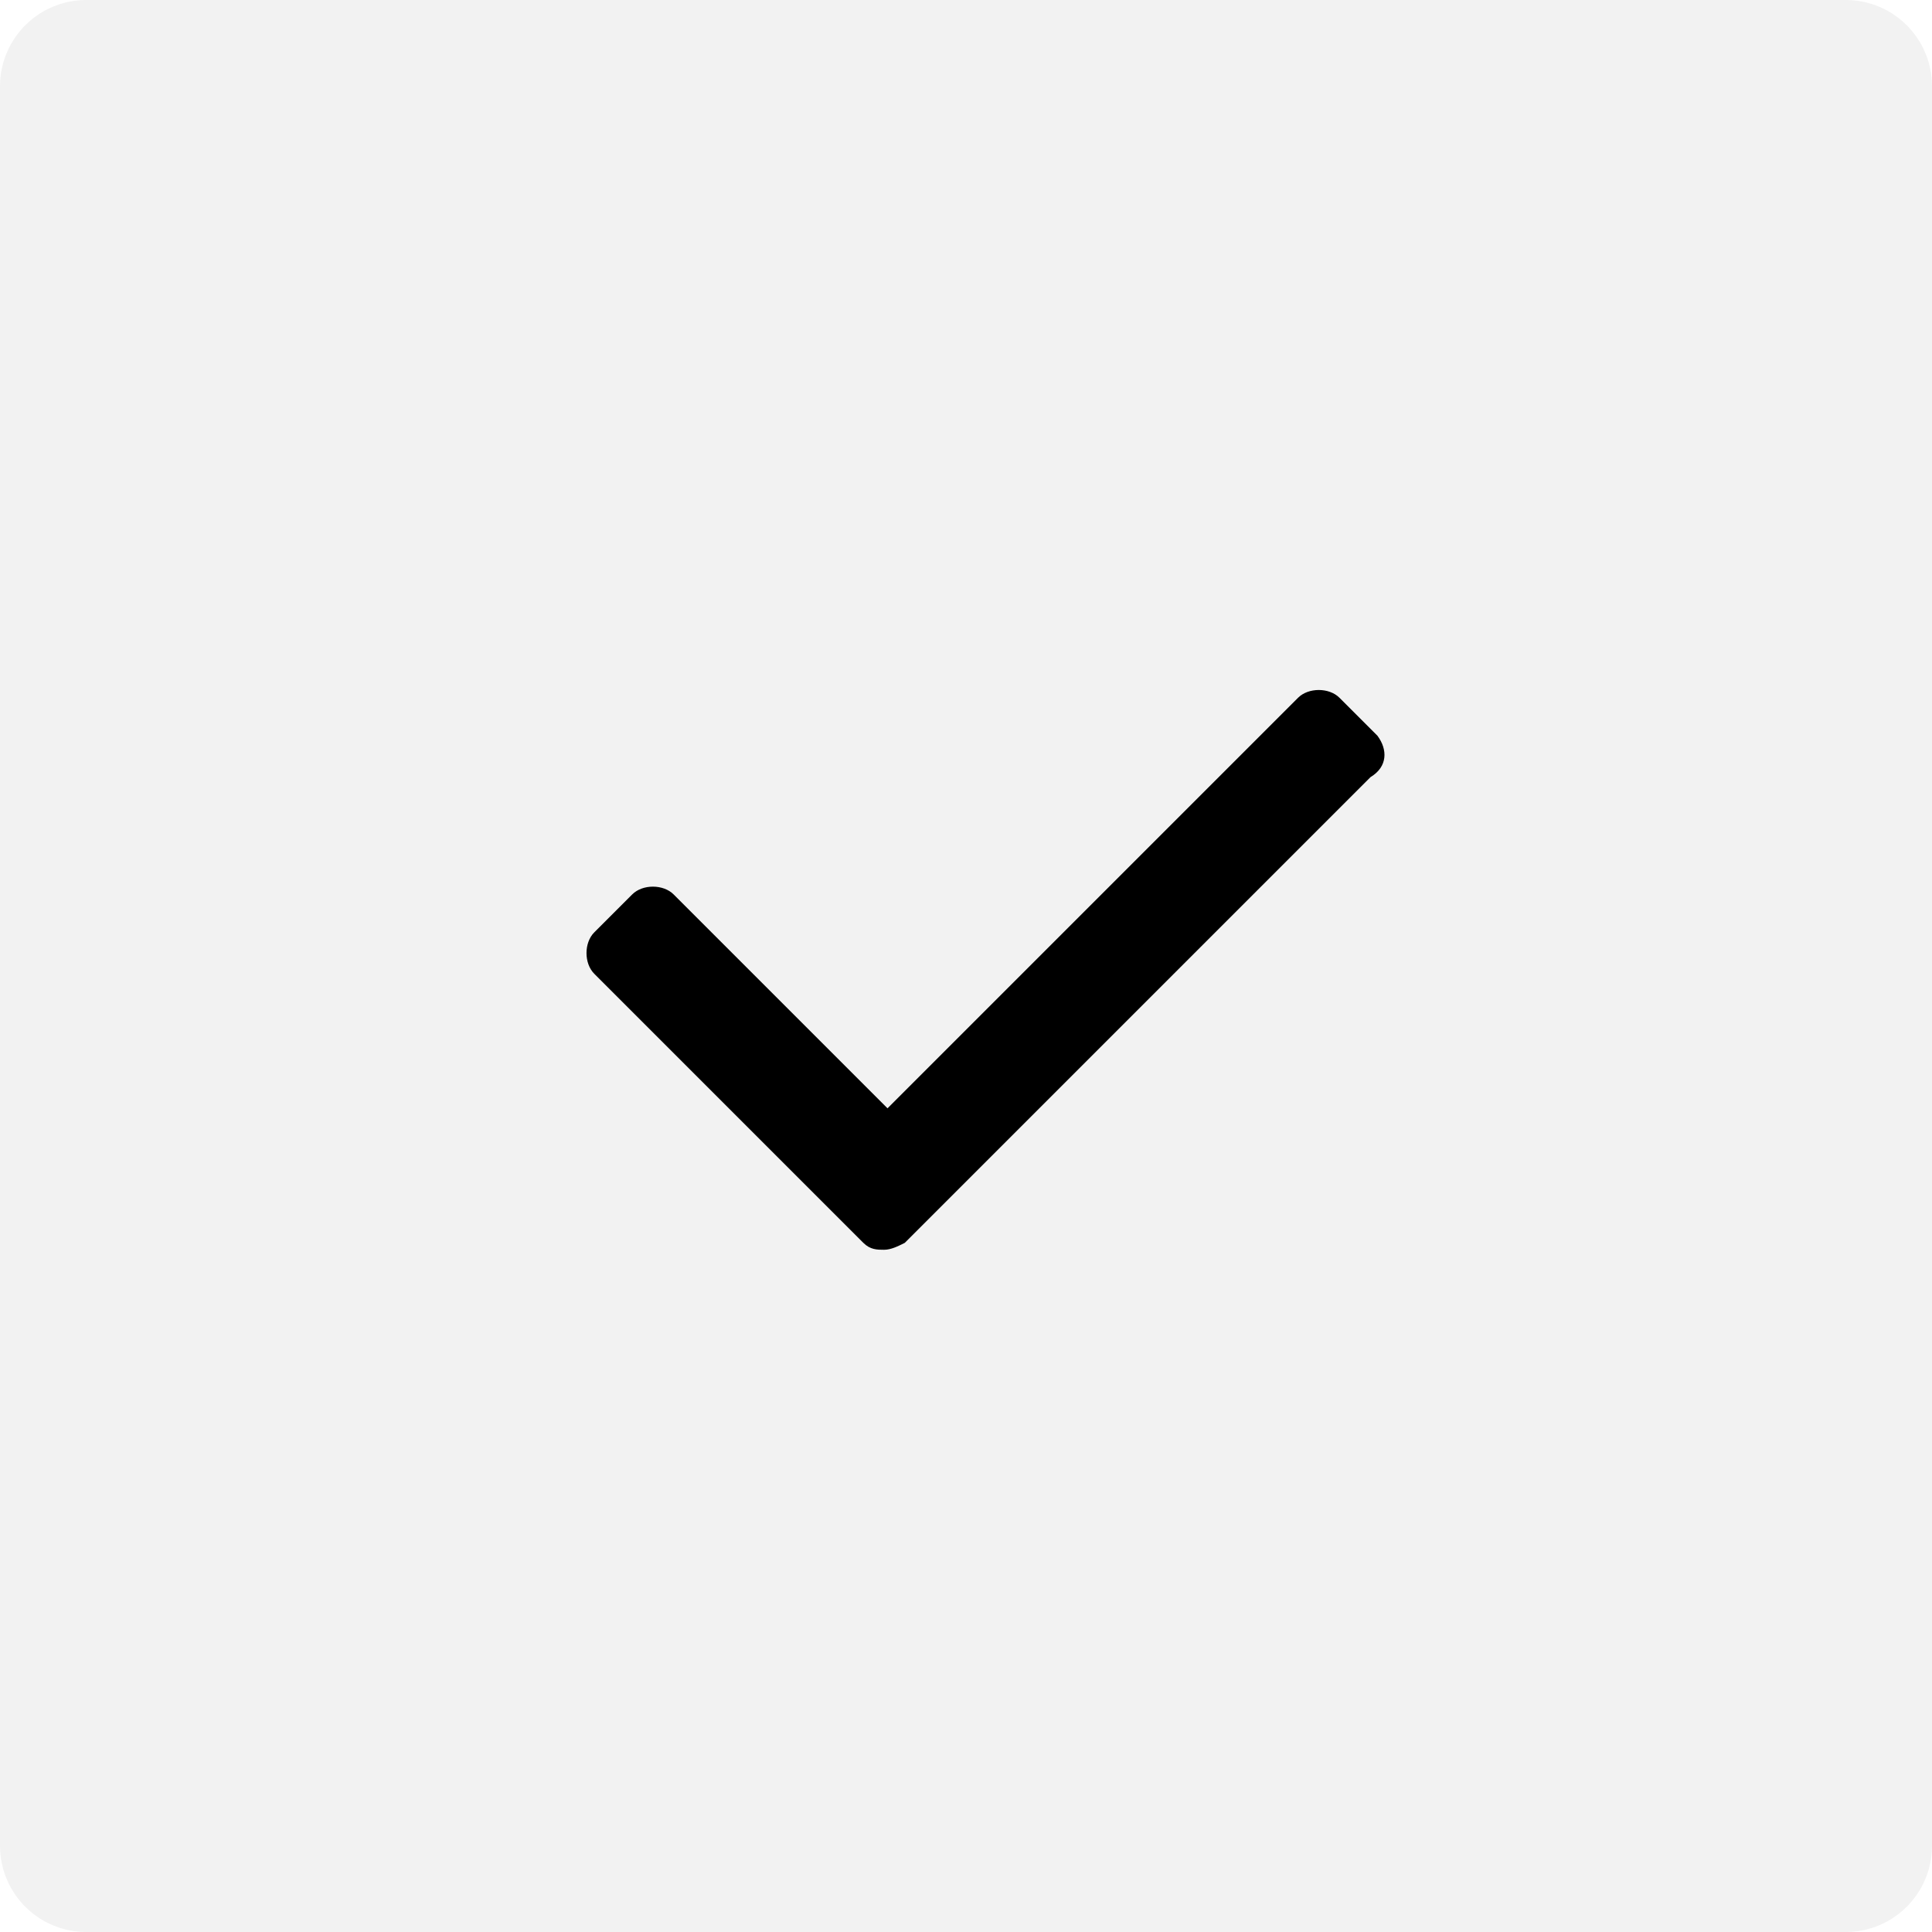
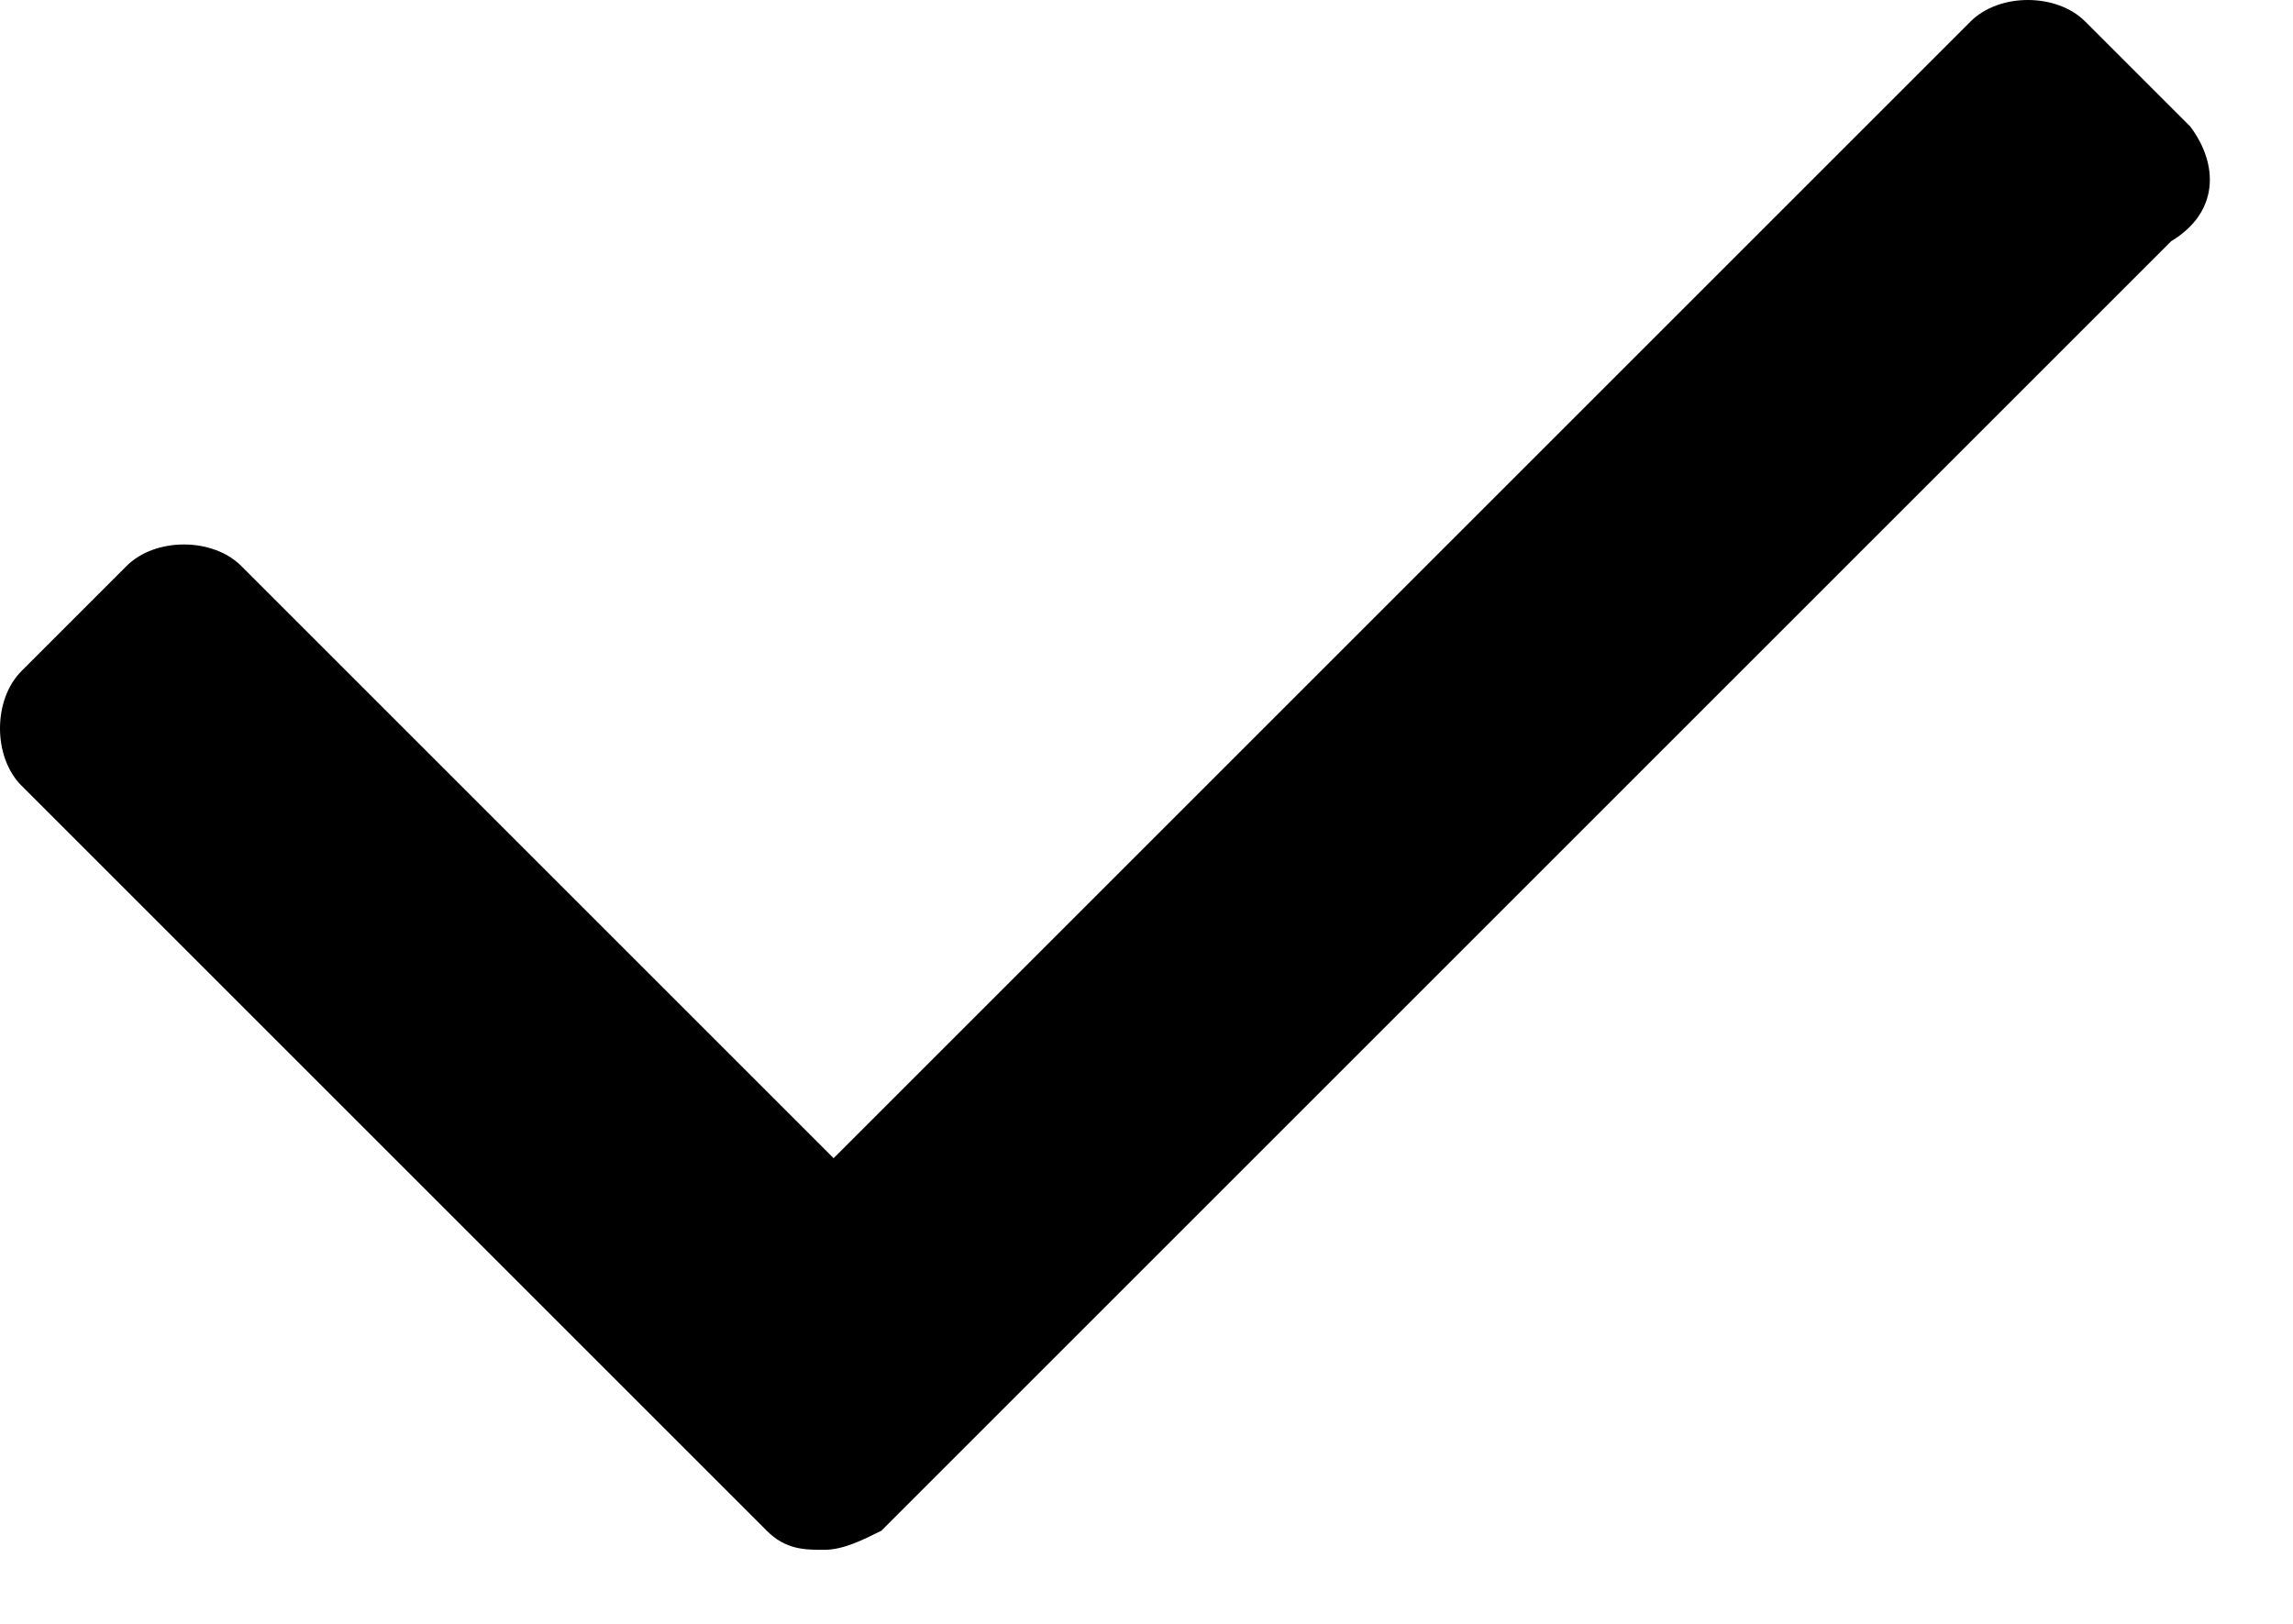
- <svg xmlns="http://www.w3.org/2000/svg" width="56" height="56" viewBox="0 0 56 56" fill="none">
-   <rect x="2.5" y="2.5" width="51" height="51" fill="#F2F2F2" stroke="#F2F2F2" stroke-width="5" stroke-linejoin="round" />
-   <path d="M39.925 21.325L38.825 20.225C38.525 19.925 37.925 19.925 37.625 20.225L25.725 32.125L19.525 25.925C19.225 25.625 18.625 25.625 18.325 25.925L17.225 27.025C16.925 27.325 16.925 27.925 17.225 28.225L25.025 36.025C25.225 36.225 25.425 36.225 25.625 36.225C25.825 36.225 26.025 36.125 26.225 36.025L39.725 22.525C40.225 22.225 40.225 21.725 39.925 21.325Z" fill="black" />
+ <svg xmlns="http://www.w3.org/2000/svg" width="24" height="17" viewBox="0 0 24 17" fill="none">
+   <path d="M22.925 1.325L21.825 0.225C21.525 -0.075 20.925 -0.075 20.625 0.225L8.725 12.125L2.525 5.925C2.225 5.625 1.625 5.625 1.325 5.925L0.225 7.025C-0.075 7.325 -0.075 7.925 0.225 8.225L8.025 16.025C8.225 16.225 8.425 16.225 8.625 16.225C8.825 16.225 9.025 16.125 9.225 16.025L22.725 2.525C23.225 2.225 23.225 1.725 22.925 1.325Z" fill="black" />
</svg>
